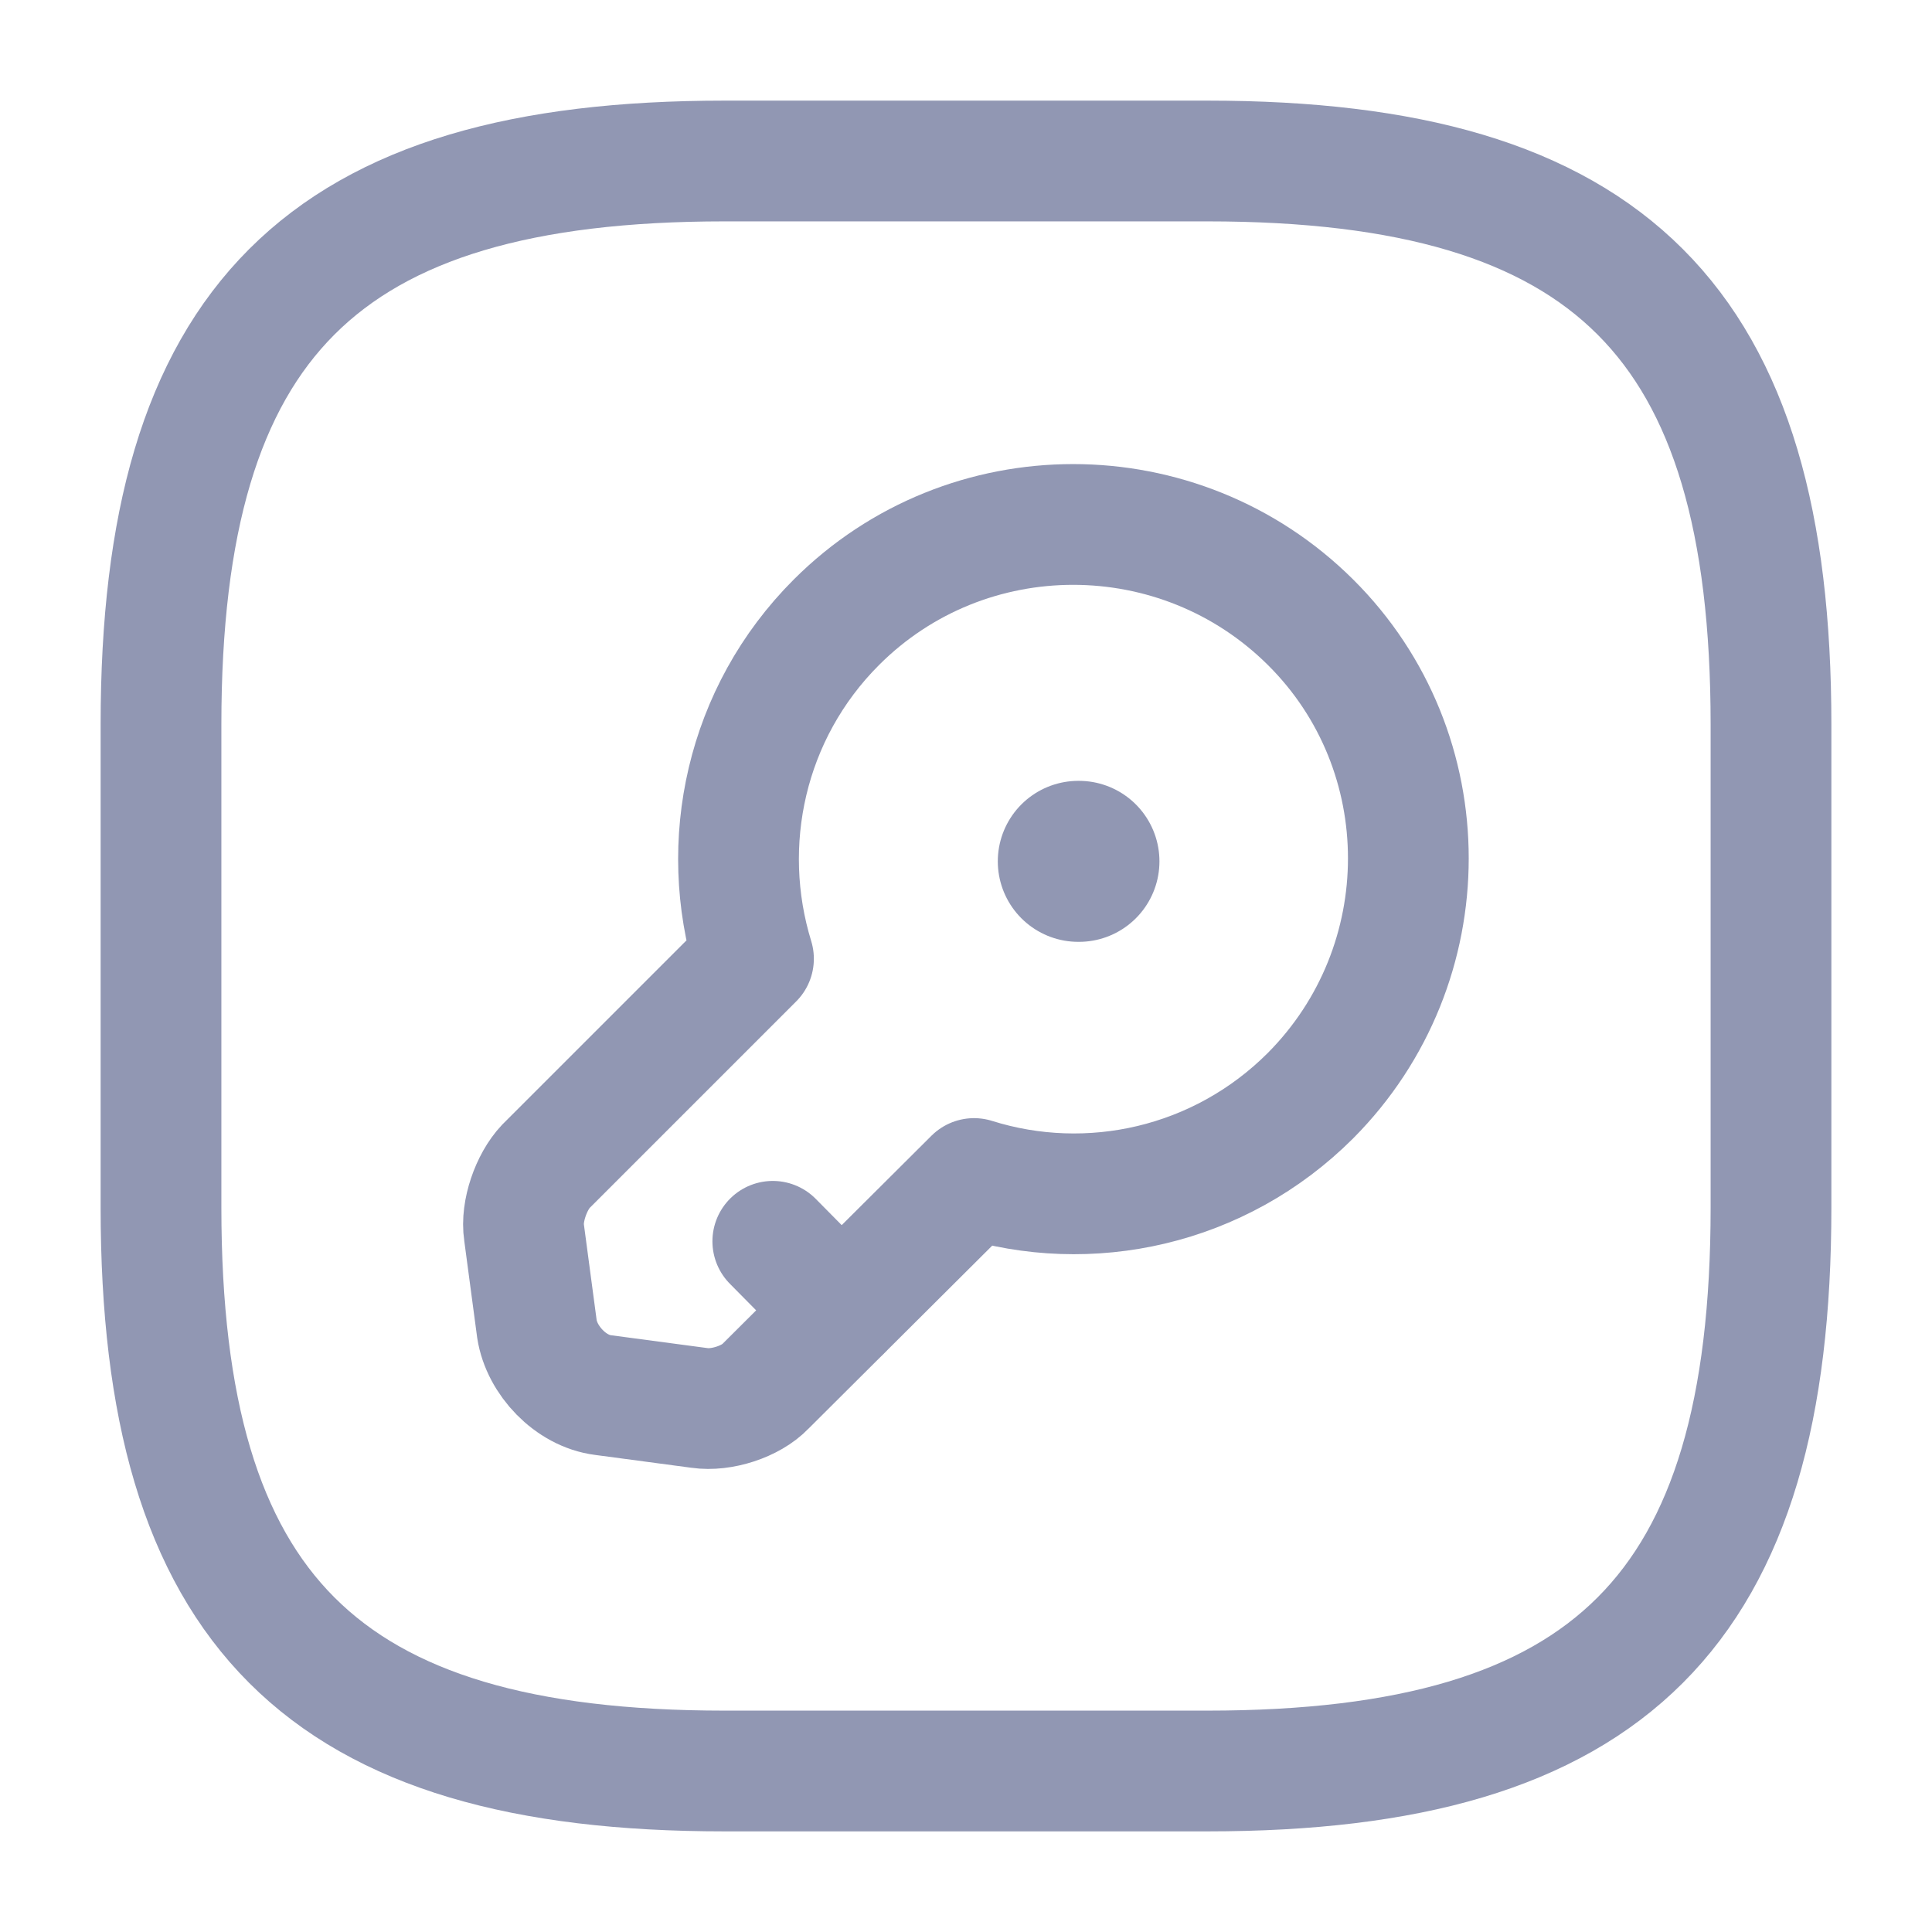
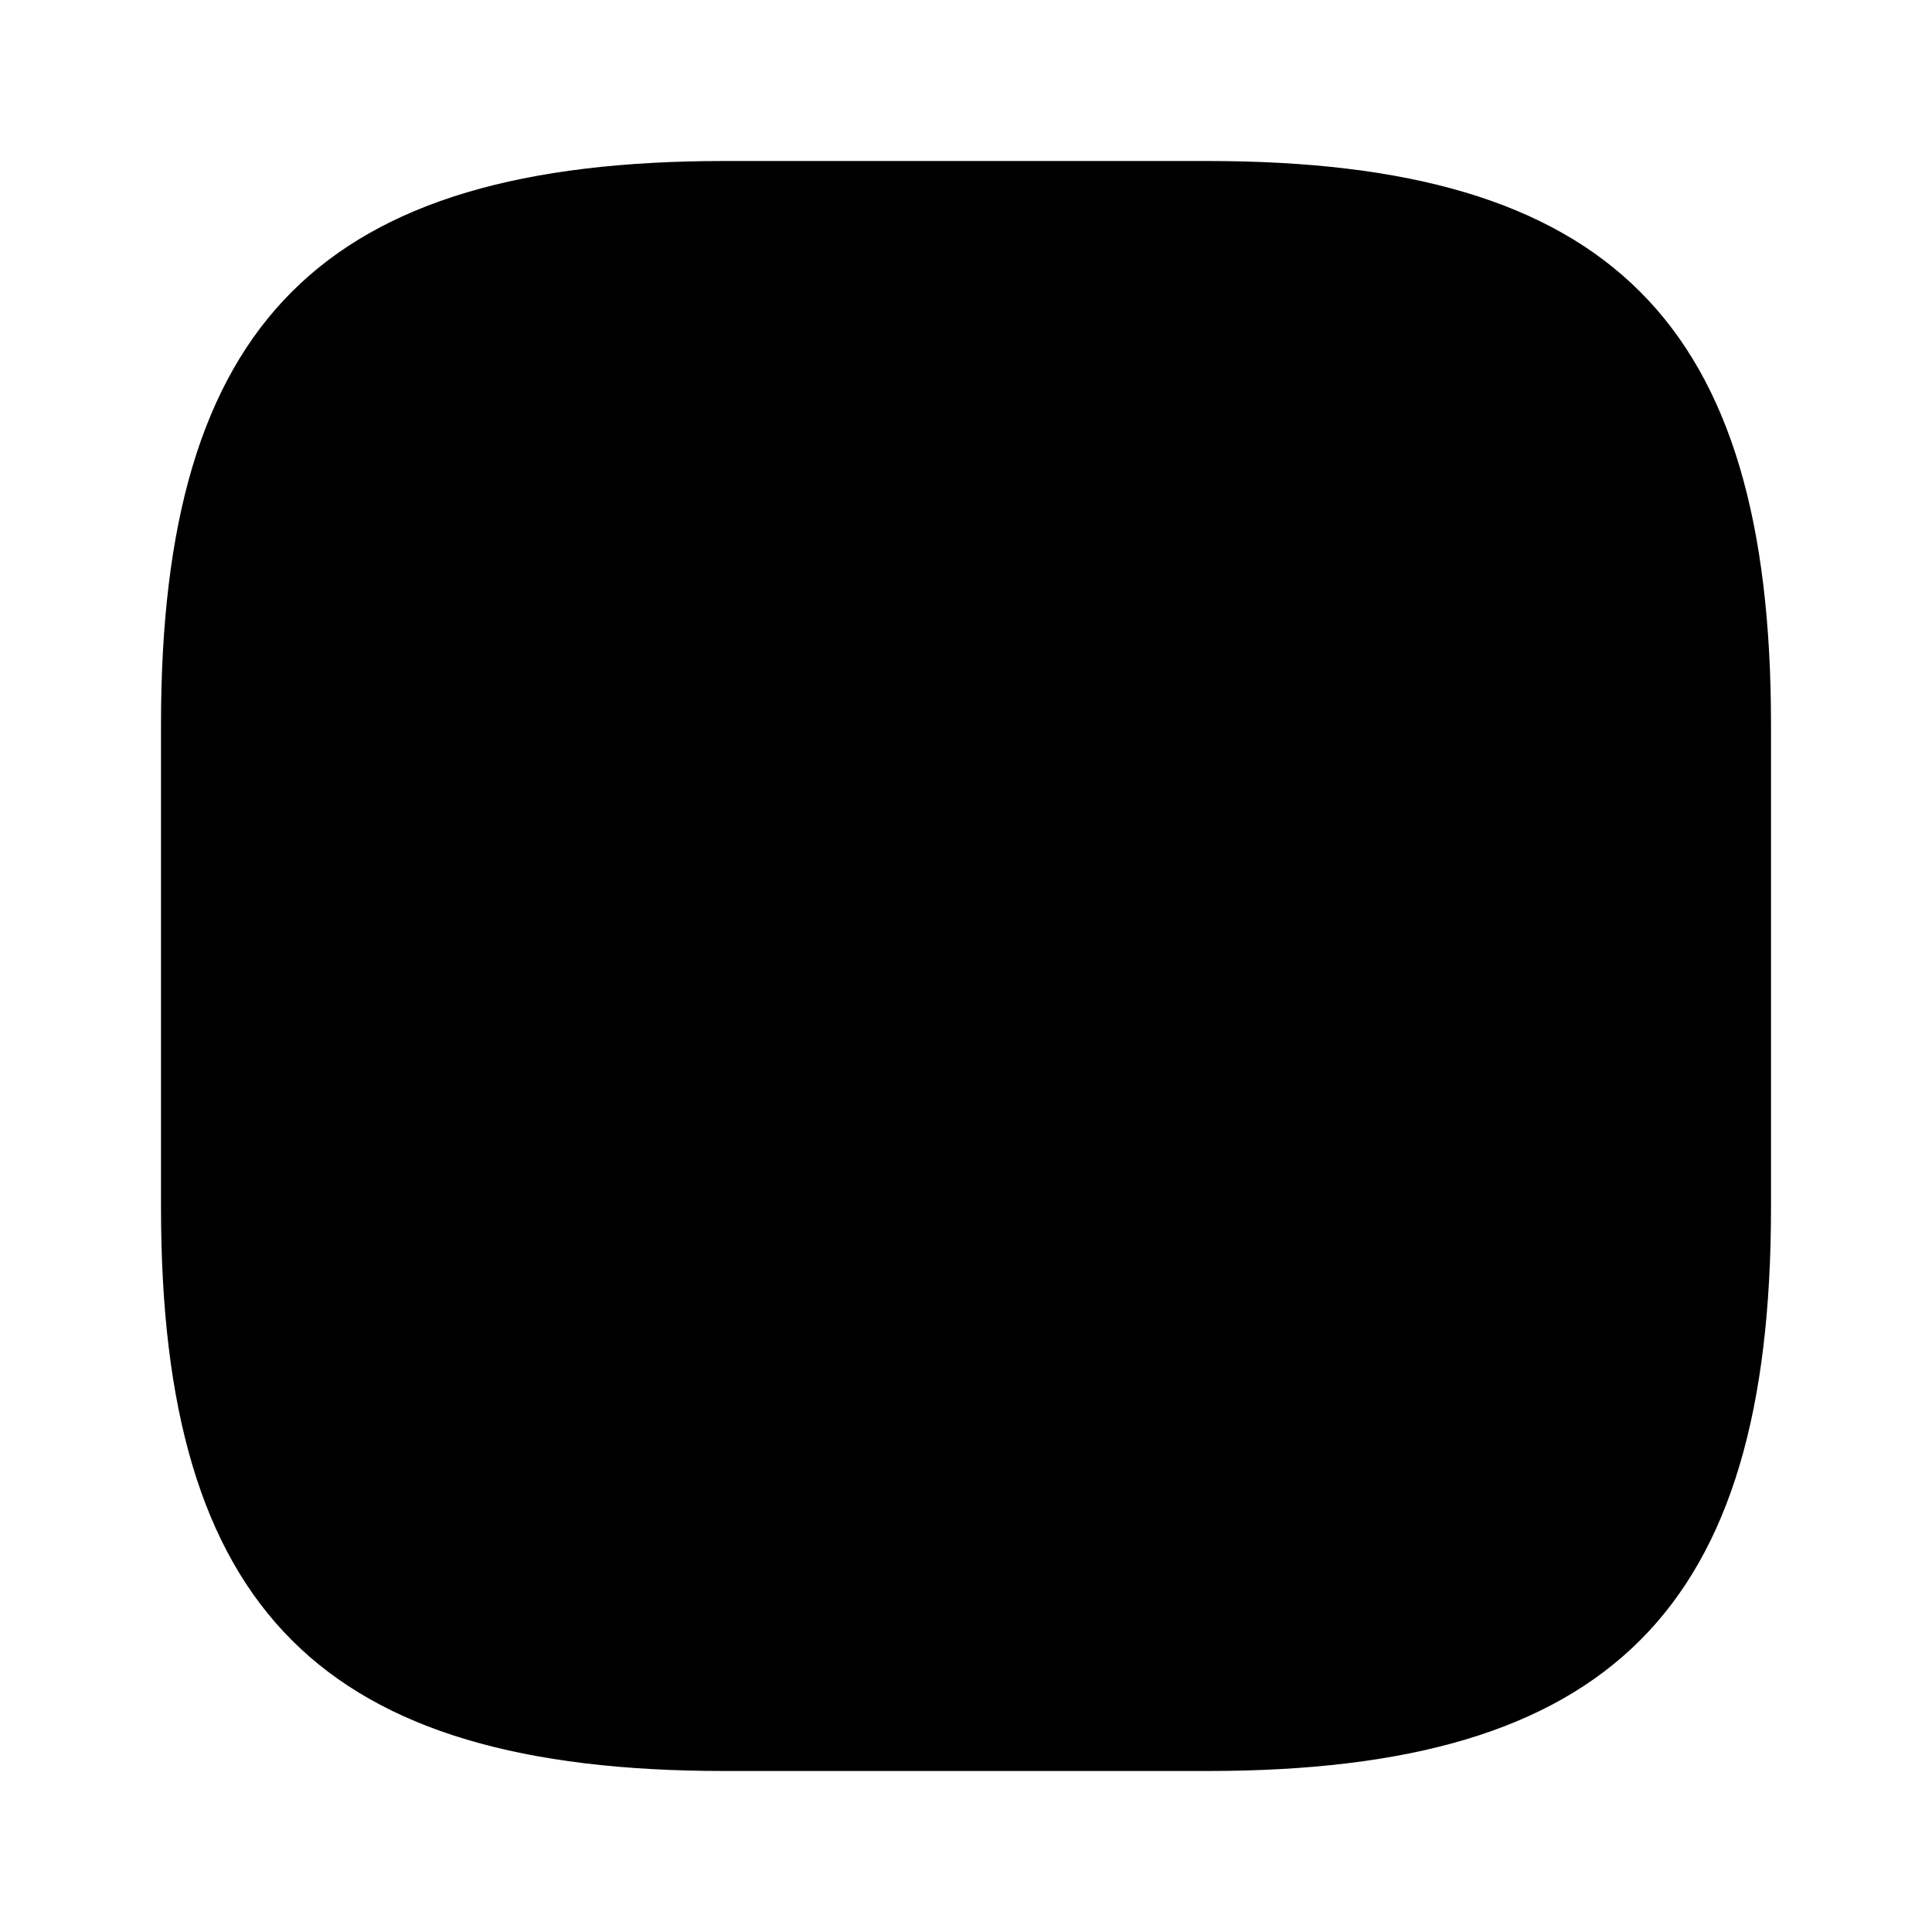
- <svg xmlns="http://www.w3.org/2000/svg" width="24" height="24" viewBox="0 0 24 24" fill="none">
-   <path d="M9 22H15C20 22 22 20 22 15V9C22 4 20 2 15 2H9C4 2 2 4 2 9V15C2 20 4 22 9 22Z" stroke="#9197B3" stroke-width="1.5" stroke-linecap="round" stroke-linejoin="round" />
-   <path d="M16.28 13.61C15.15 14.74 13.53 15.09 12.1 14.64L9.51 17.22C9.33 17.41 8.96 17.53 8.69 17.49L7.49 17.33C7.09 17.28 6.73 16.9 6.67 16.51L6.51 15.31C6.47 15.05 6.6 14.68 6.78 14.49L9.36 11.91C8.92 10.48 9.26 8.86 10.39 7.73C12.01 6.11 14.65 6.11 16.28 7.73C17.9 9.34 17.9 11.98 16.28 13.61Z" stroke="#9197B3" stroke-width="1.5" stroke-miterlimit="10" stroke-linecap="round" stroke-linejoin="round" />
-   <path d="M10.45 16.28L9.6 15.42" stroke="#9197B3" stroke-width="1.5" stroke-miterlimit="10" stroke-linecap="round" stroke-linejoin="round" />
-   <path d="M13.395 10.7H13.403" stroke="#9197B3" stroke-width="2" stroke-linecap="round" stroke-linejoin="round" />
+ <svg xmlns="http://www.w3.org/2000/svg" id="dashboard" width="24" height="24" viewBox="0 0 24 24">
+   <path d="M9 22H15C20 22 22 20 22 15V9C22 4 20 2 15 2H9C4 2 2 4 2 9V15C2 20 4 22 9 22Z" stroke-width="1.5" stroke-linecap="round" stroke-linejoin="round" />
+   <path d="M16.28 13.61C15.15 14.74 13.53 15.09 12.1 14.64L9.51 17.22C9.33 17.41 8.96 17.53 8.69 17.49L7.49 17.33C7.09 17.28 6.73 16.9 6.67 16.51L6.51 15.31C6.47 15.05 6.6 14.68 6.78 14.49L9.36 11.91C8.92 10.48 9.26 8.86 10.39 7.73C12.01 6.11 14.65 6.11 16.28 7.73C17.9 9.34 17.9 11.98 16.28 13.61Z" stroke-width="1.5" stroke-miterlimit="10" stroke-linecap="round" stroke-linejoin="round" />
+   <path d="M10.45 16.28L9.6 15.42" stroke-width="1.5" stroke-miterlimit="10" stroke-linecap="round" stroke-linejoin="round" />
+   <path d="M13.395 10.7H13.403" stroke-width="2" stroke-linecap="round" stroke-linejoin="round" />
</svg>
